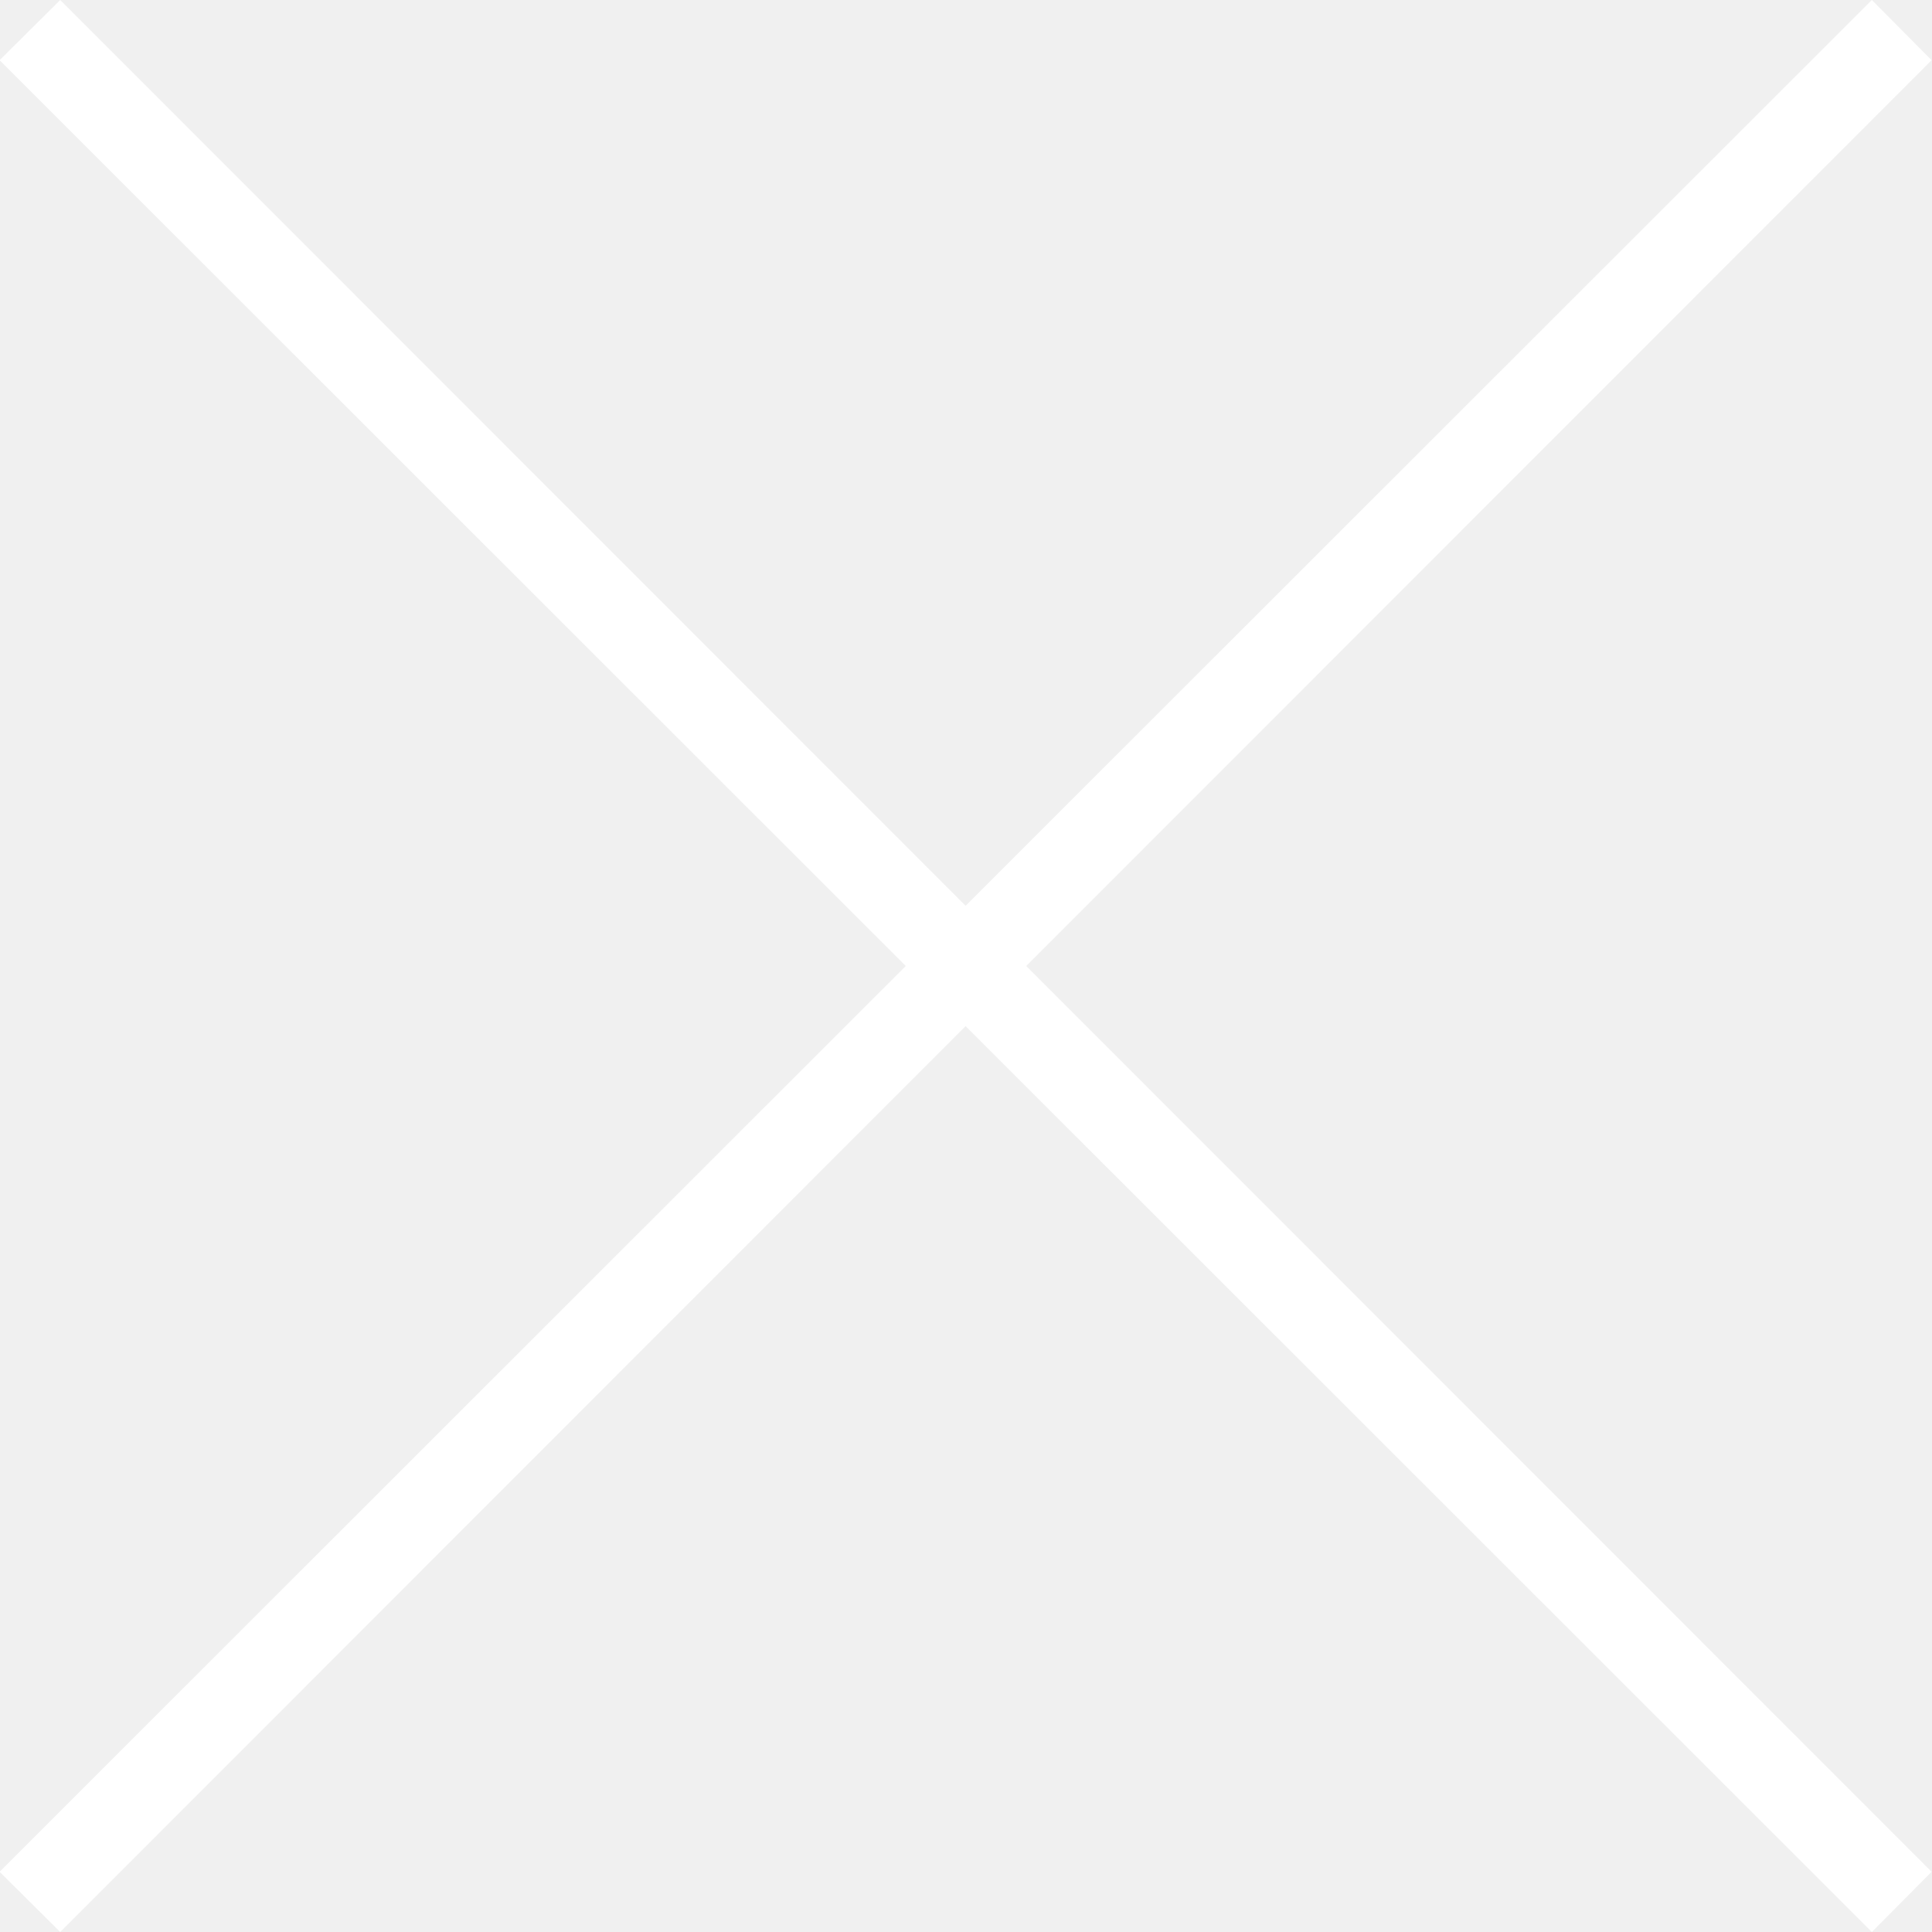
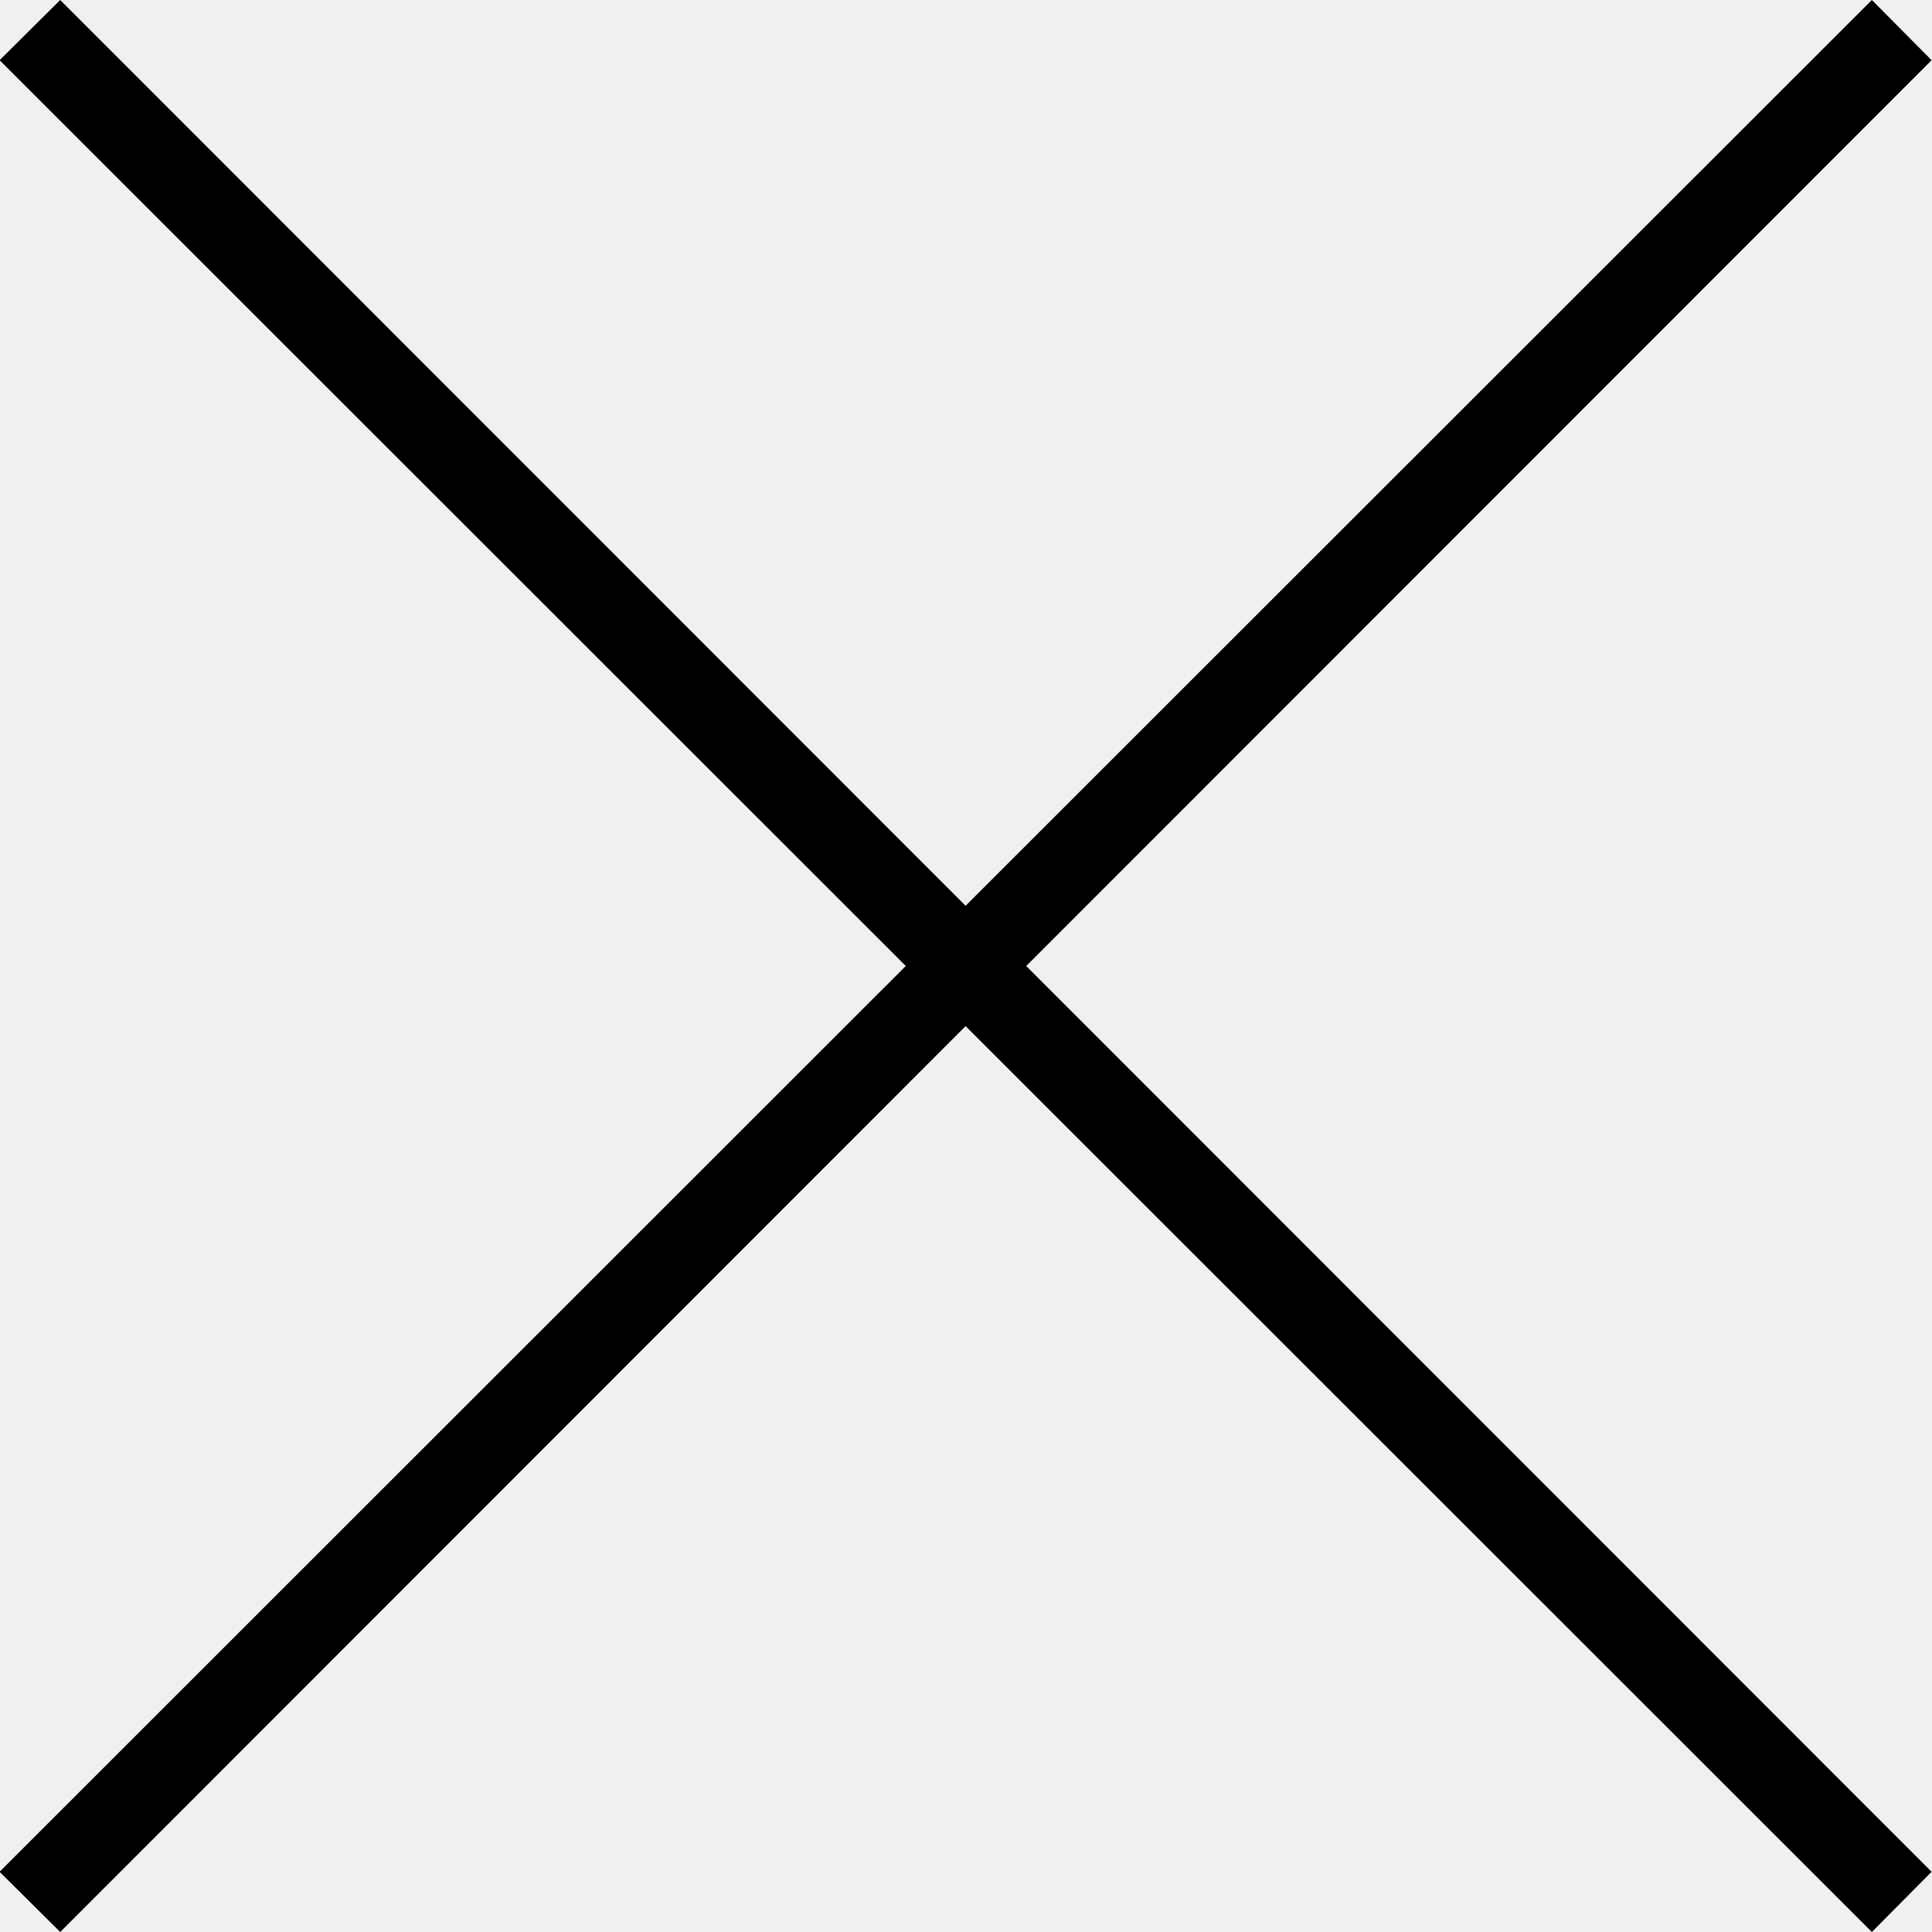
<svg xmlns="http://www.w3.org/2000/svg" width="24" height="24" viewBox="0 0 24 24">
  <g transform="translate(-0.005)">
-     <path d="M24,.748,23.258,0,12,11.252.753,0,0,.748,11.257,12,0,23.252.753,24,12,12.747,23.258,24,24,23.252,12.753,12Z" fill="#fff" />
+     <path d="M24,.748,23.258,0,12,11.252.753,0,0,.748,11.257,12,0,23.252.753,24,12,12.747,23.258,24,24,23.252,12.753,12Z" fill="#000" />
  </g>
</svg>
